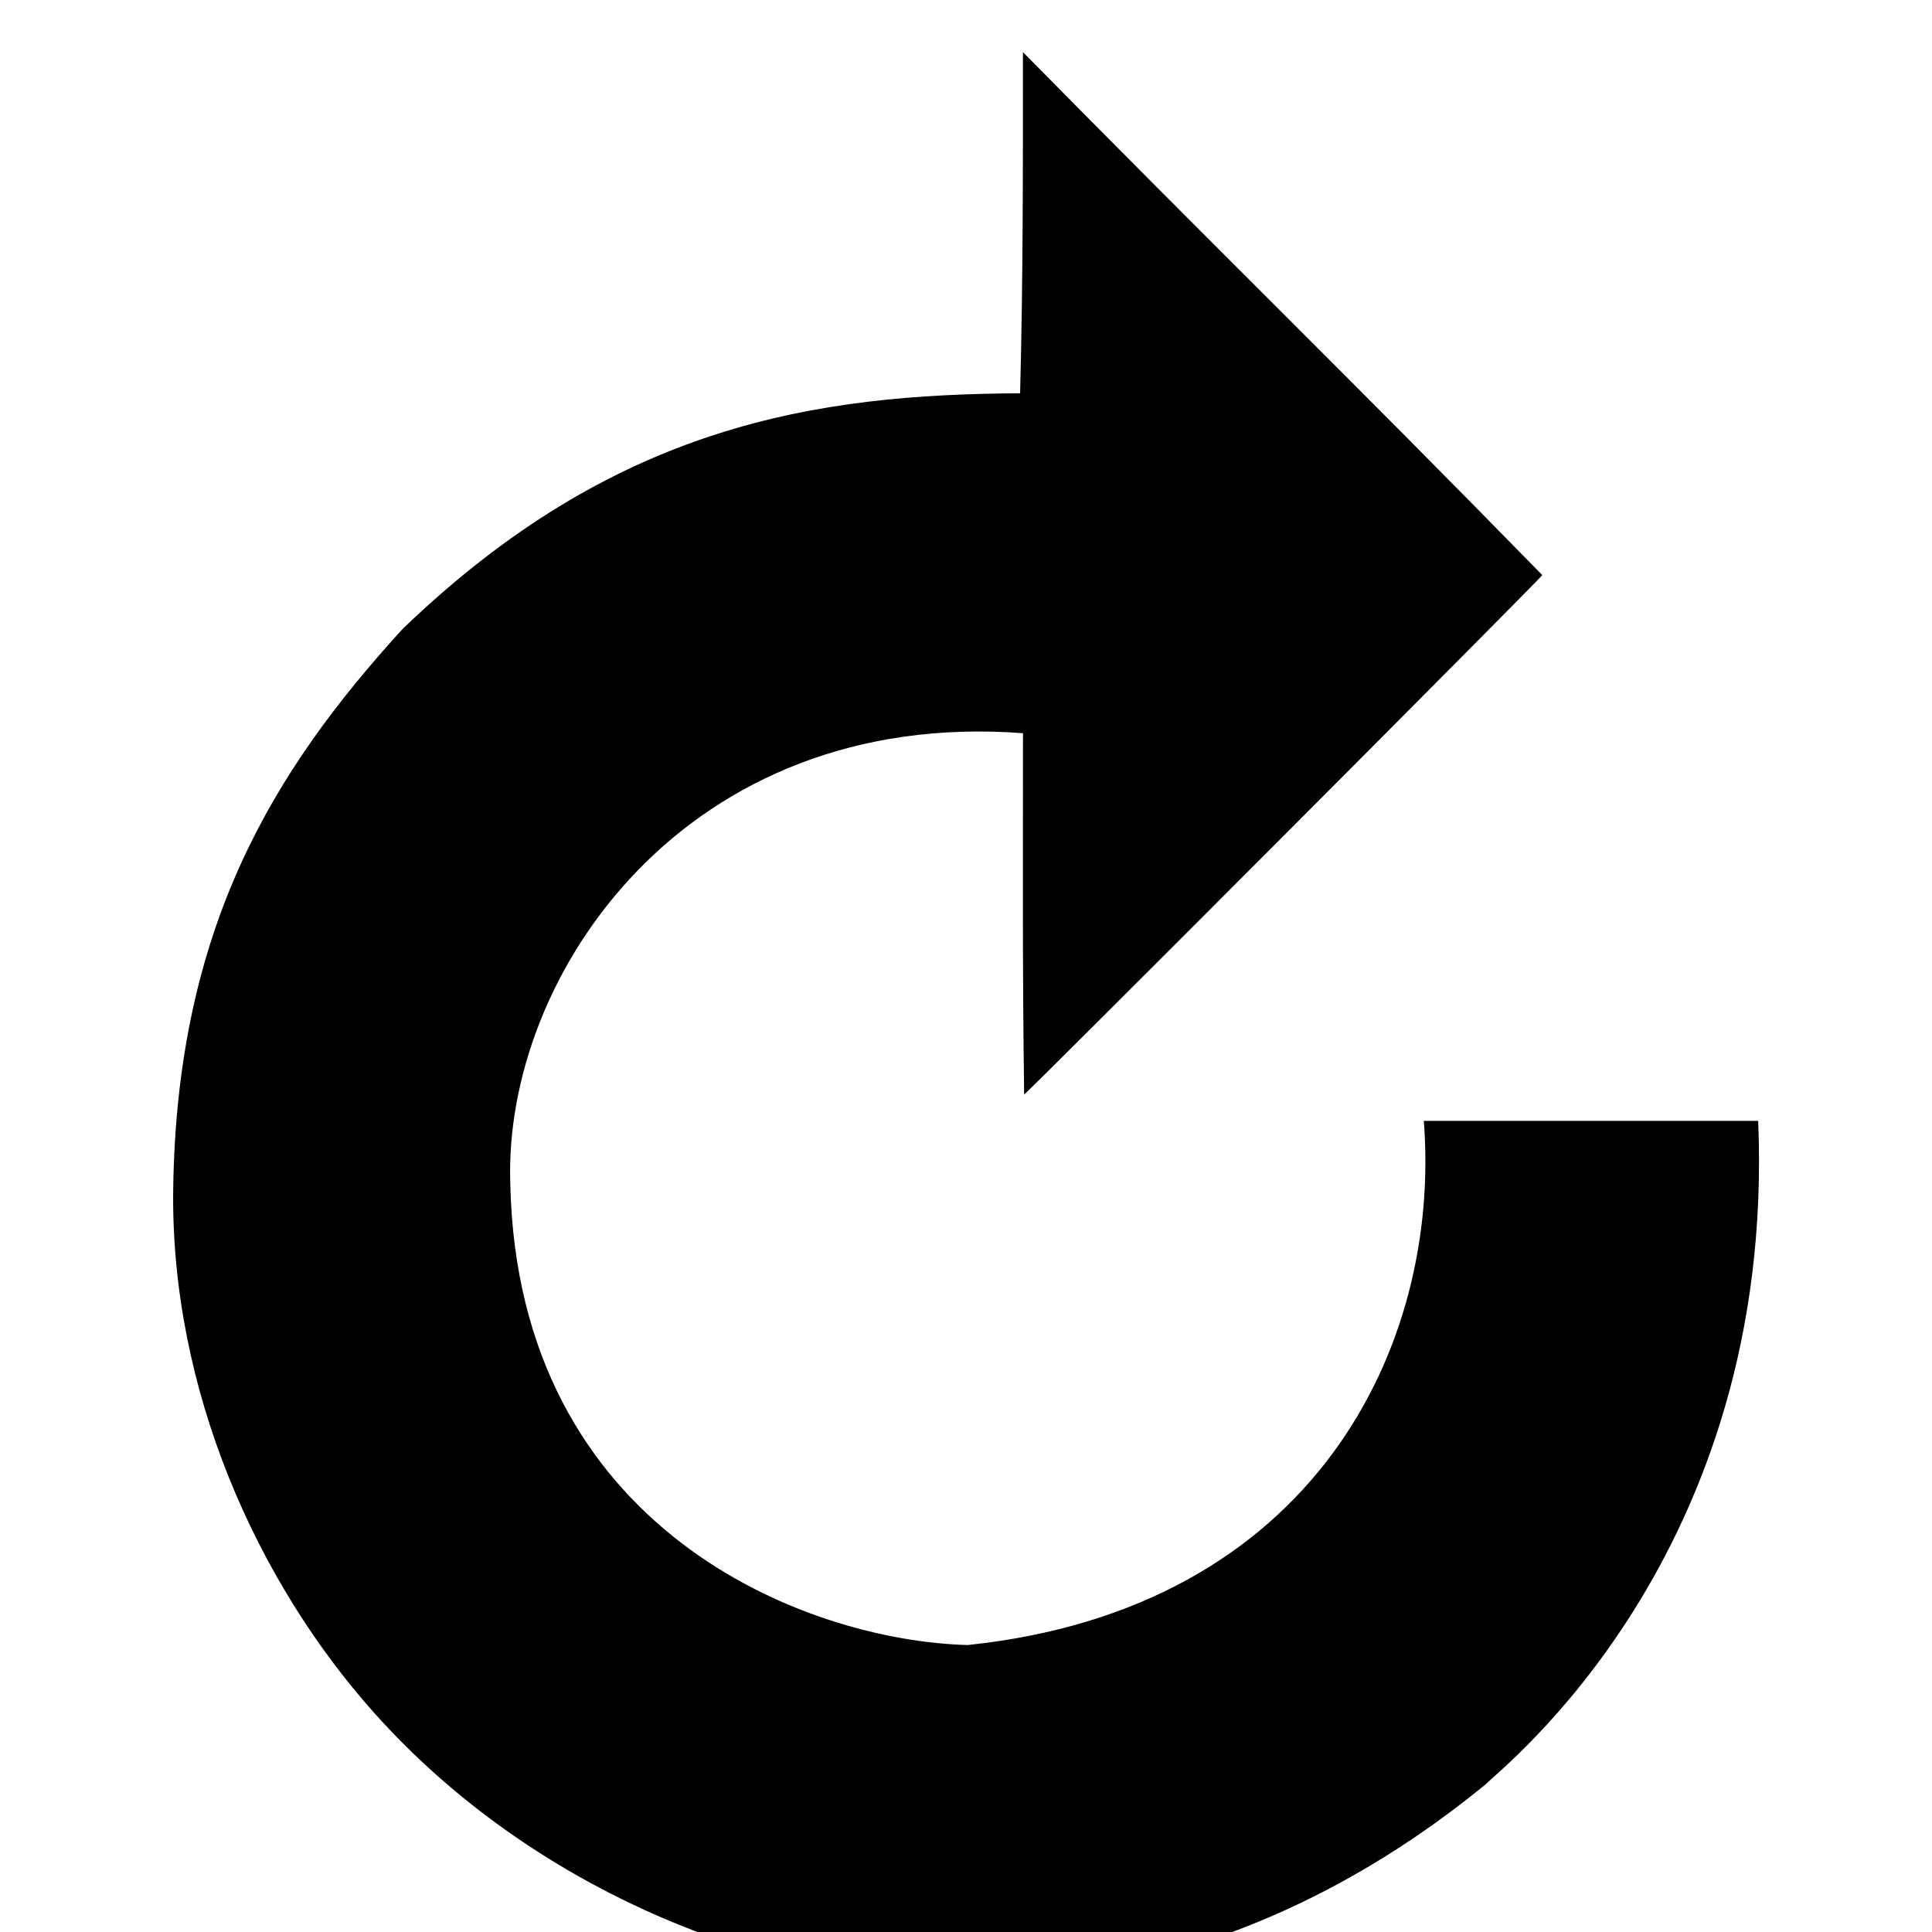
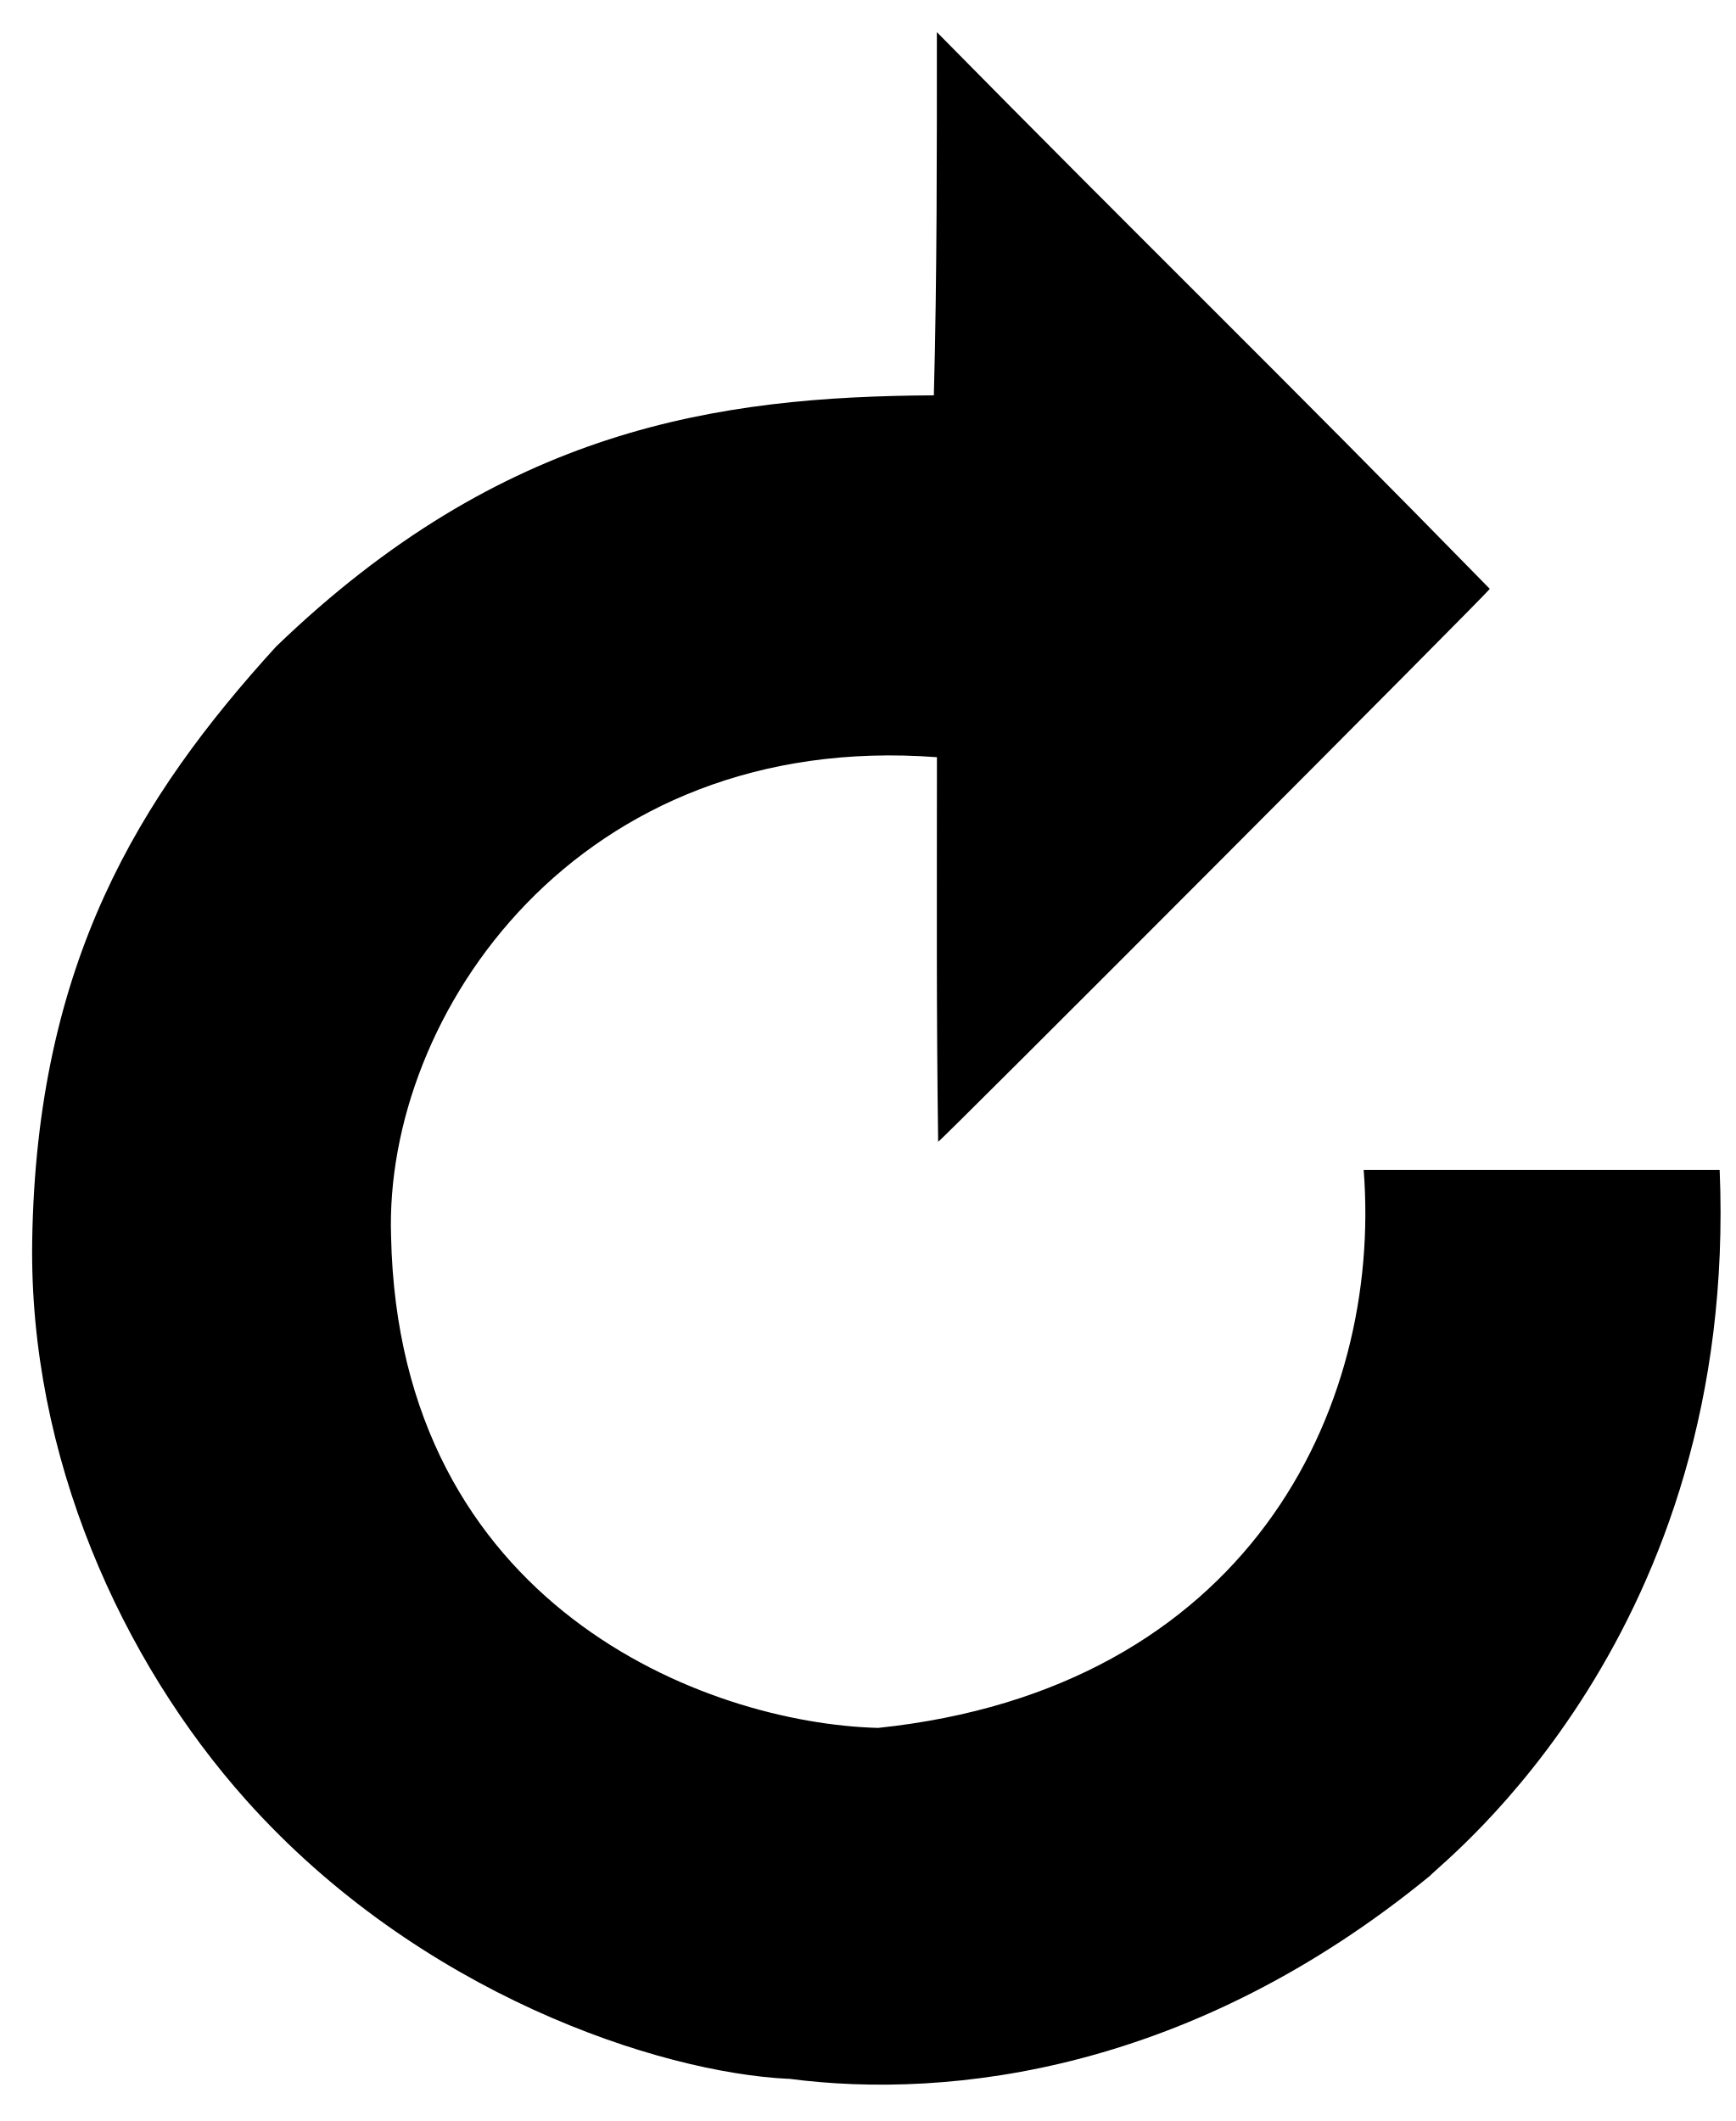
- <svg xmlns="http://www.w3.org/2000/svg" version="1.1" width="32" height="32" viewBox="0 0 32 32">
-   <path d="M14.632 32.707c-2.014-0.098-5.742-1.323-8.434-4.336-1.936-2.166-3.381-5.351-3.329-8.701 0.067-4.314 1.653-6.897 3.793-9.246 3.525-3.4 6.866-3.892 10.234-3.91 0.050-1.883 0.047-3.767 0.047-5.651 3.257 3.307 5.323 5.308 8.602 8.662-0.017 0.049-8.55 8.603-8.582 8.603-0.029-2.107-0.019-3.714-0.019-5.984-5.589-0.421-8.606 4.006-8.492 7.455 0.12 5.749 4.897 7.577 7.576 7.648 5.732-0.6 7.845-4.94 7.555-8.682 1.846 0 3.692 0 5.538 0 0.299 7.209-4.28 10.736-4.509 10.985-3.684 3.018-7.428 3.491-9.979 3.155z" />
+ <svg xmlns="http://www.w3.org/2000/svg" version="1.1" width="27px" height="33px" viewBox="0 0 27 33">
+   <path d="M12.264,32.344 C10.25,32.246 6.522,31.021 3.83,28.008 C1.894,25.842 0.449,22.657 0.501,19.307 C0.568,14.993 2.154,12.41 4.294,10.061 C7.819,6.661 11.16,6.169 14.528,6.151 C14.578,4.268 14.575,2.384 14.575,0.5 C17.832,3.807 19.898,5.808 23.177,9.162 C23.16,9.211 14.627,17.765 14.595,17.765 C14.566,15.658 14.576,14.051 14.576,11.781 C8.987,11.36 5.97,15.787 6.084,19.236 C6.204,24.985 10.981,26.813 13.66,26.884 C19.392,26.284 21.505,21.944 21.215,18.202 L26.753,18.202 C27.052,25.411 22.473,28.938 22.244,29.187 C18.56,32.205 14.816,32.678 12.265,32.342 L12.264,32.344 Z" />
</svg>
